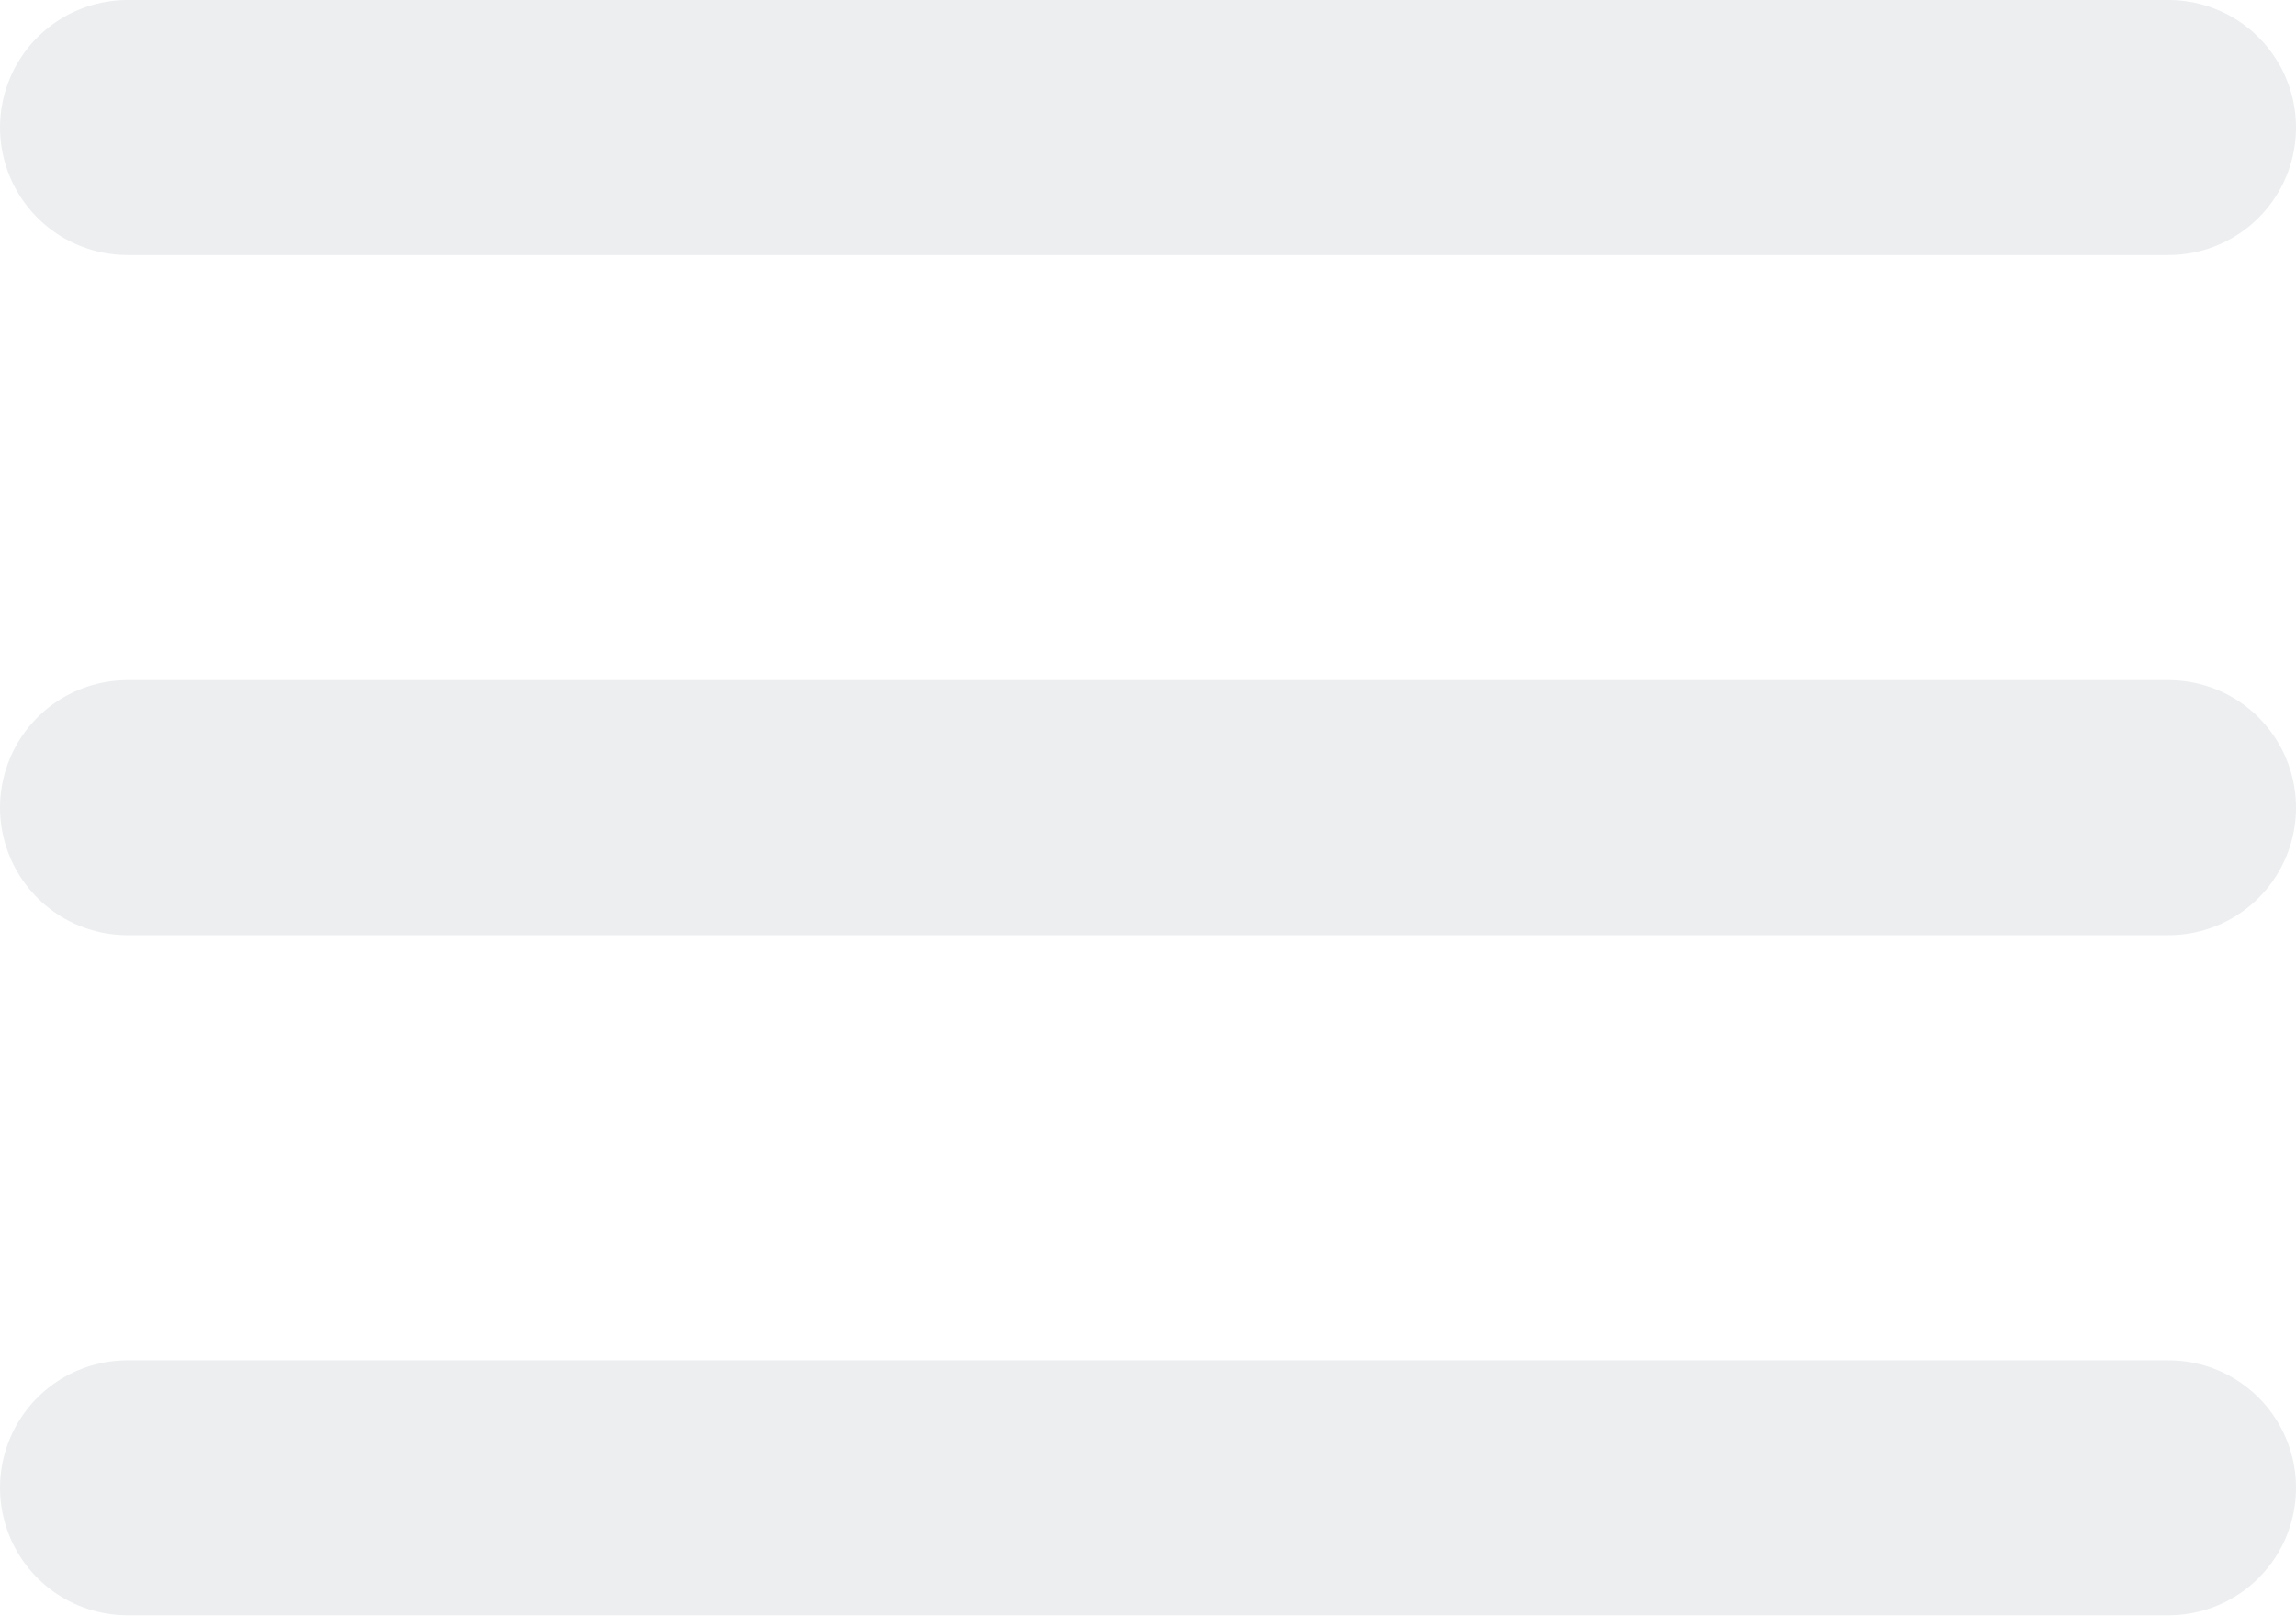
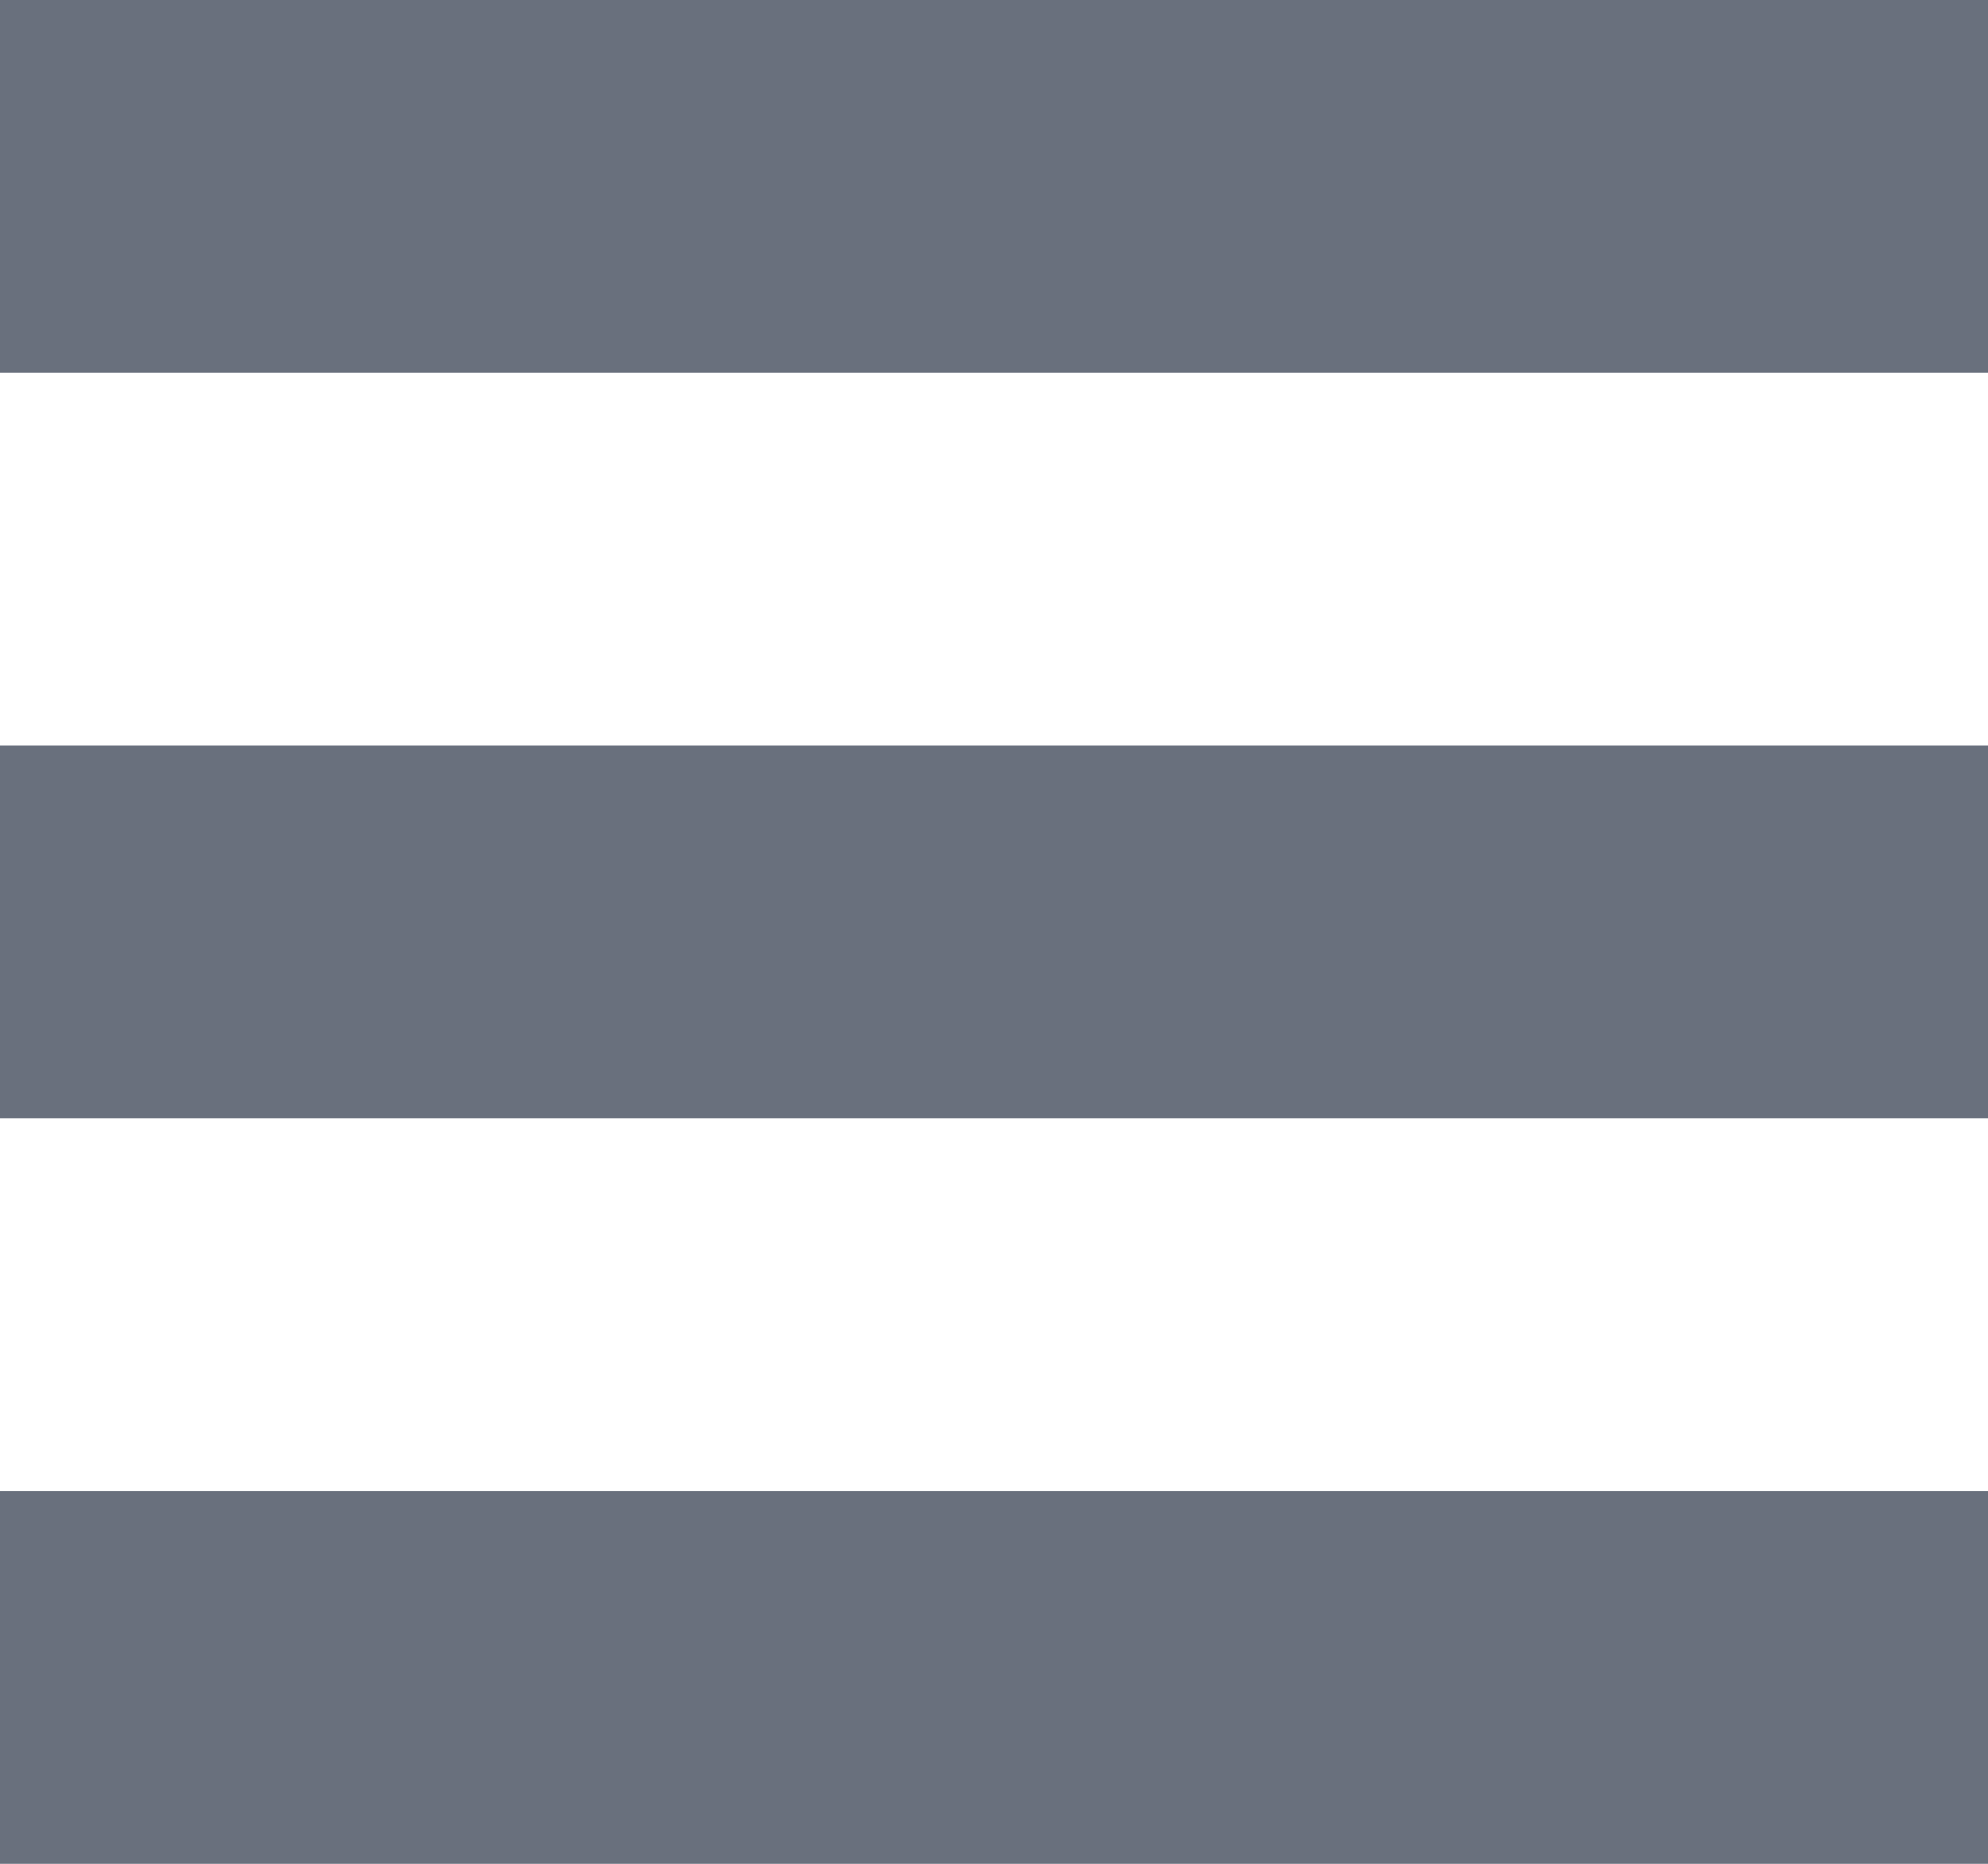
- <svg xmlns="http://www.w3.org/2000/svg" width="27" height="19" viewBox="0 0 27 19" fill="none">
-   <line x1="1.5" y1="1.5" x2="25.5" y2="1.5" stroke="#ECEEF0" stroke-width="3" stroke-linecap="round" />
-   <line x1="1.5" y1="9.5" x2="25.5" y2="9.5" stroke="#ECEEF0" stroke-width="3" stroke-linecap="round" />
-   <line x1="1.5" y1="17.5" x2="25.5" y2="17.5" stroke="#ECEEF0" stroke-width="3" stroke-linecap="round" />
+ <svg xmlns="http://www.w3.org/2000/svg" width="16" height="15" viewBox="0 0 16 15" fill="none">
+   <g id="Combined Shape 2">
+     <path id="Combined Shape" fill-rule="evenodd" clip-rule="evenodd" d="M0 0H16V3H0V0ZM0 6H16V9H0V6ZM16 12H0V15H16V12Z" fill="#69707D" />
+   </g>
</svg>
